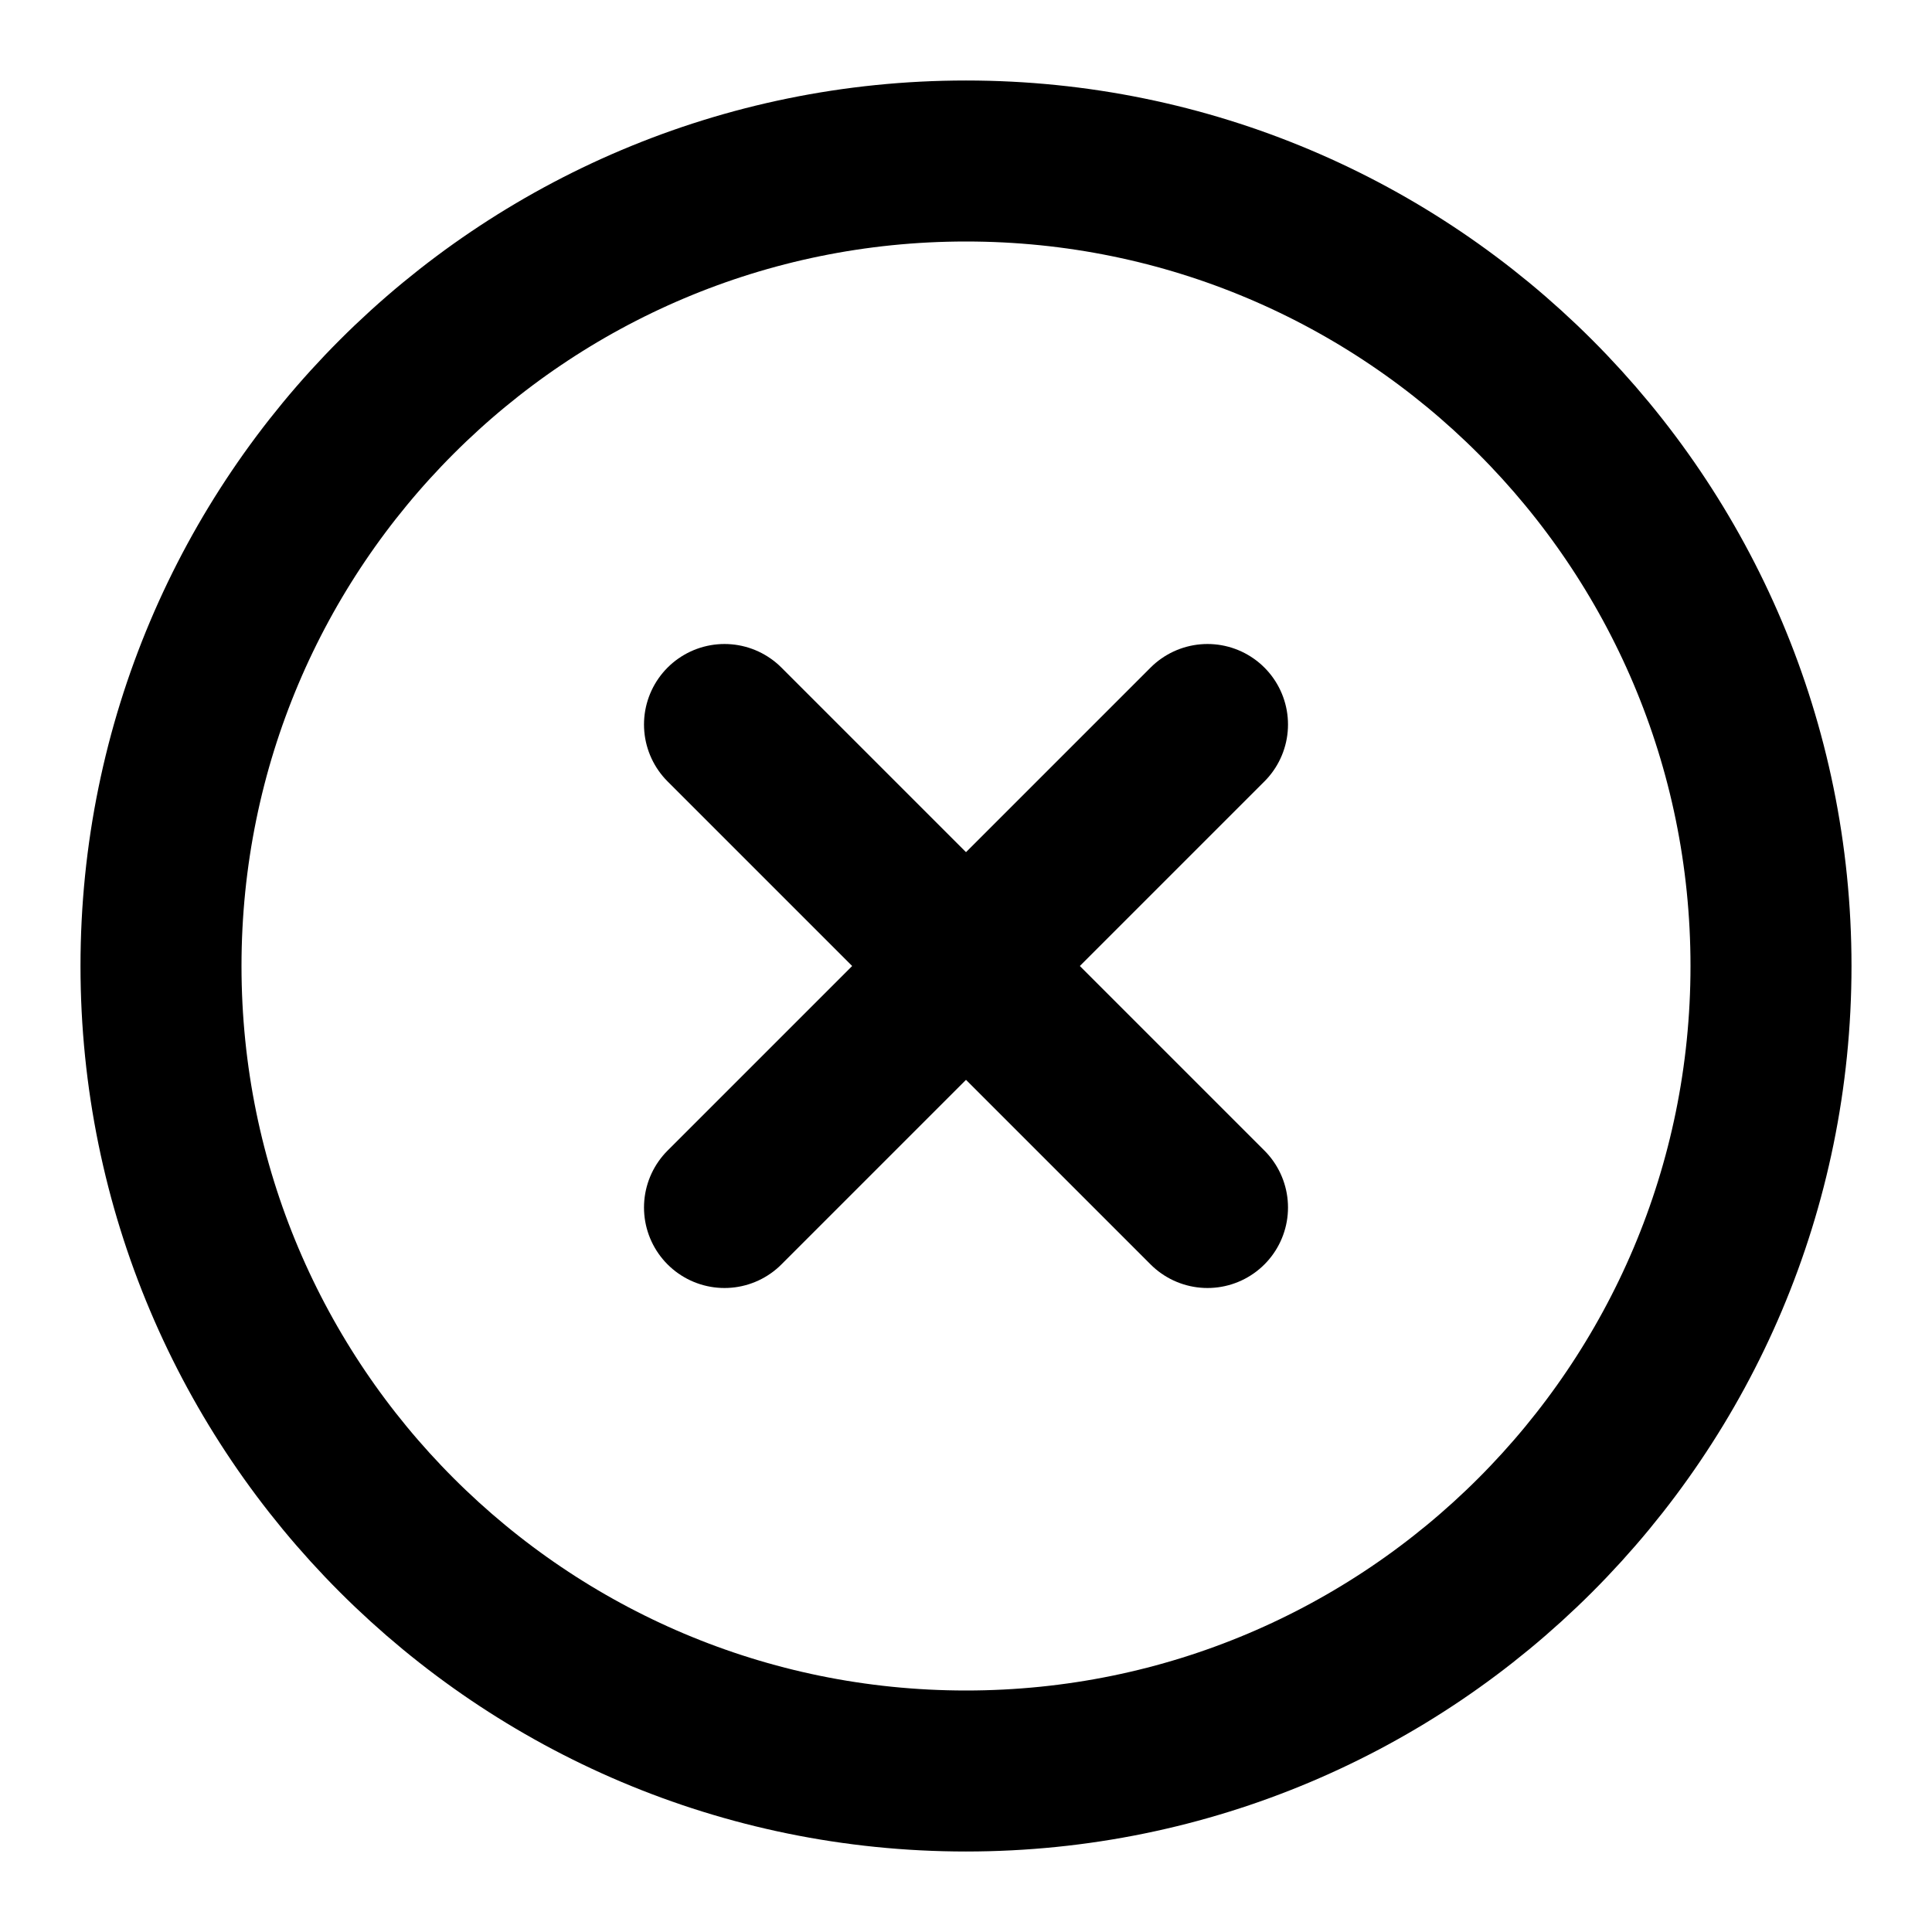
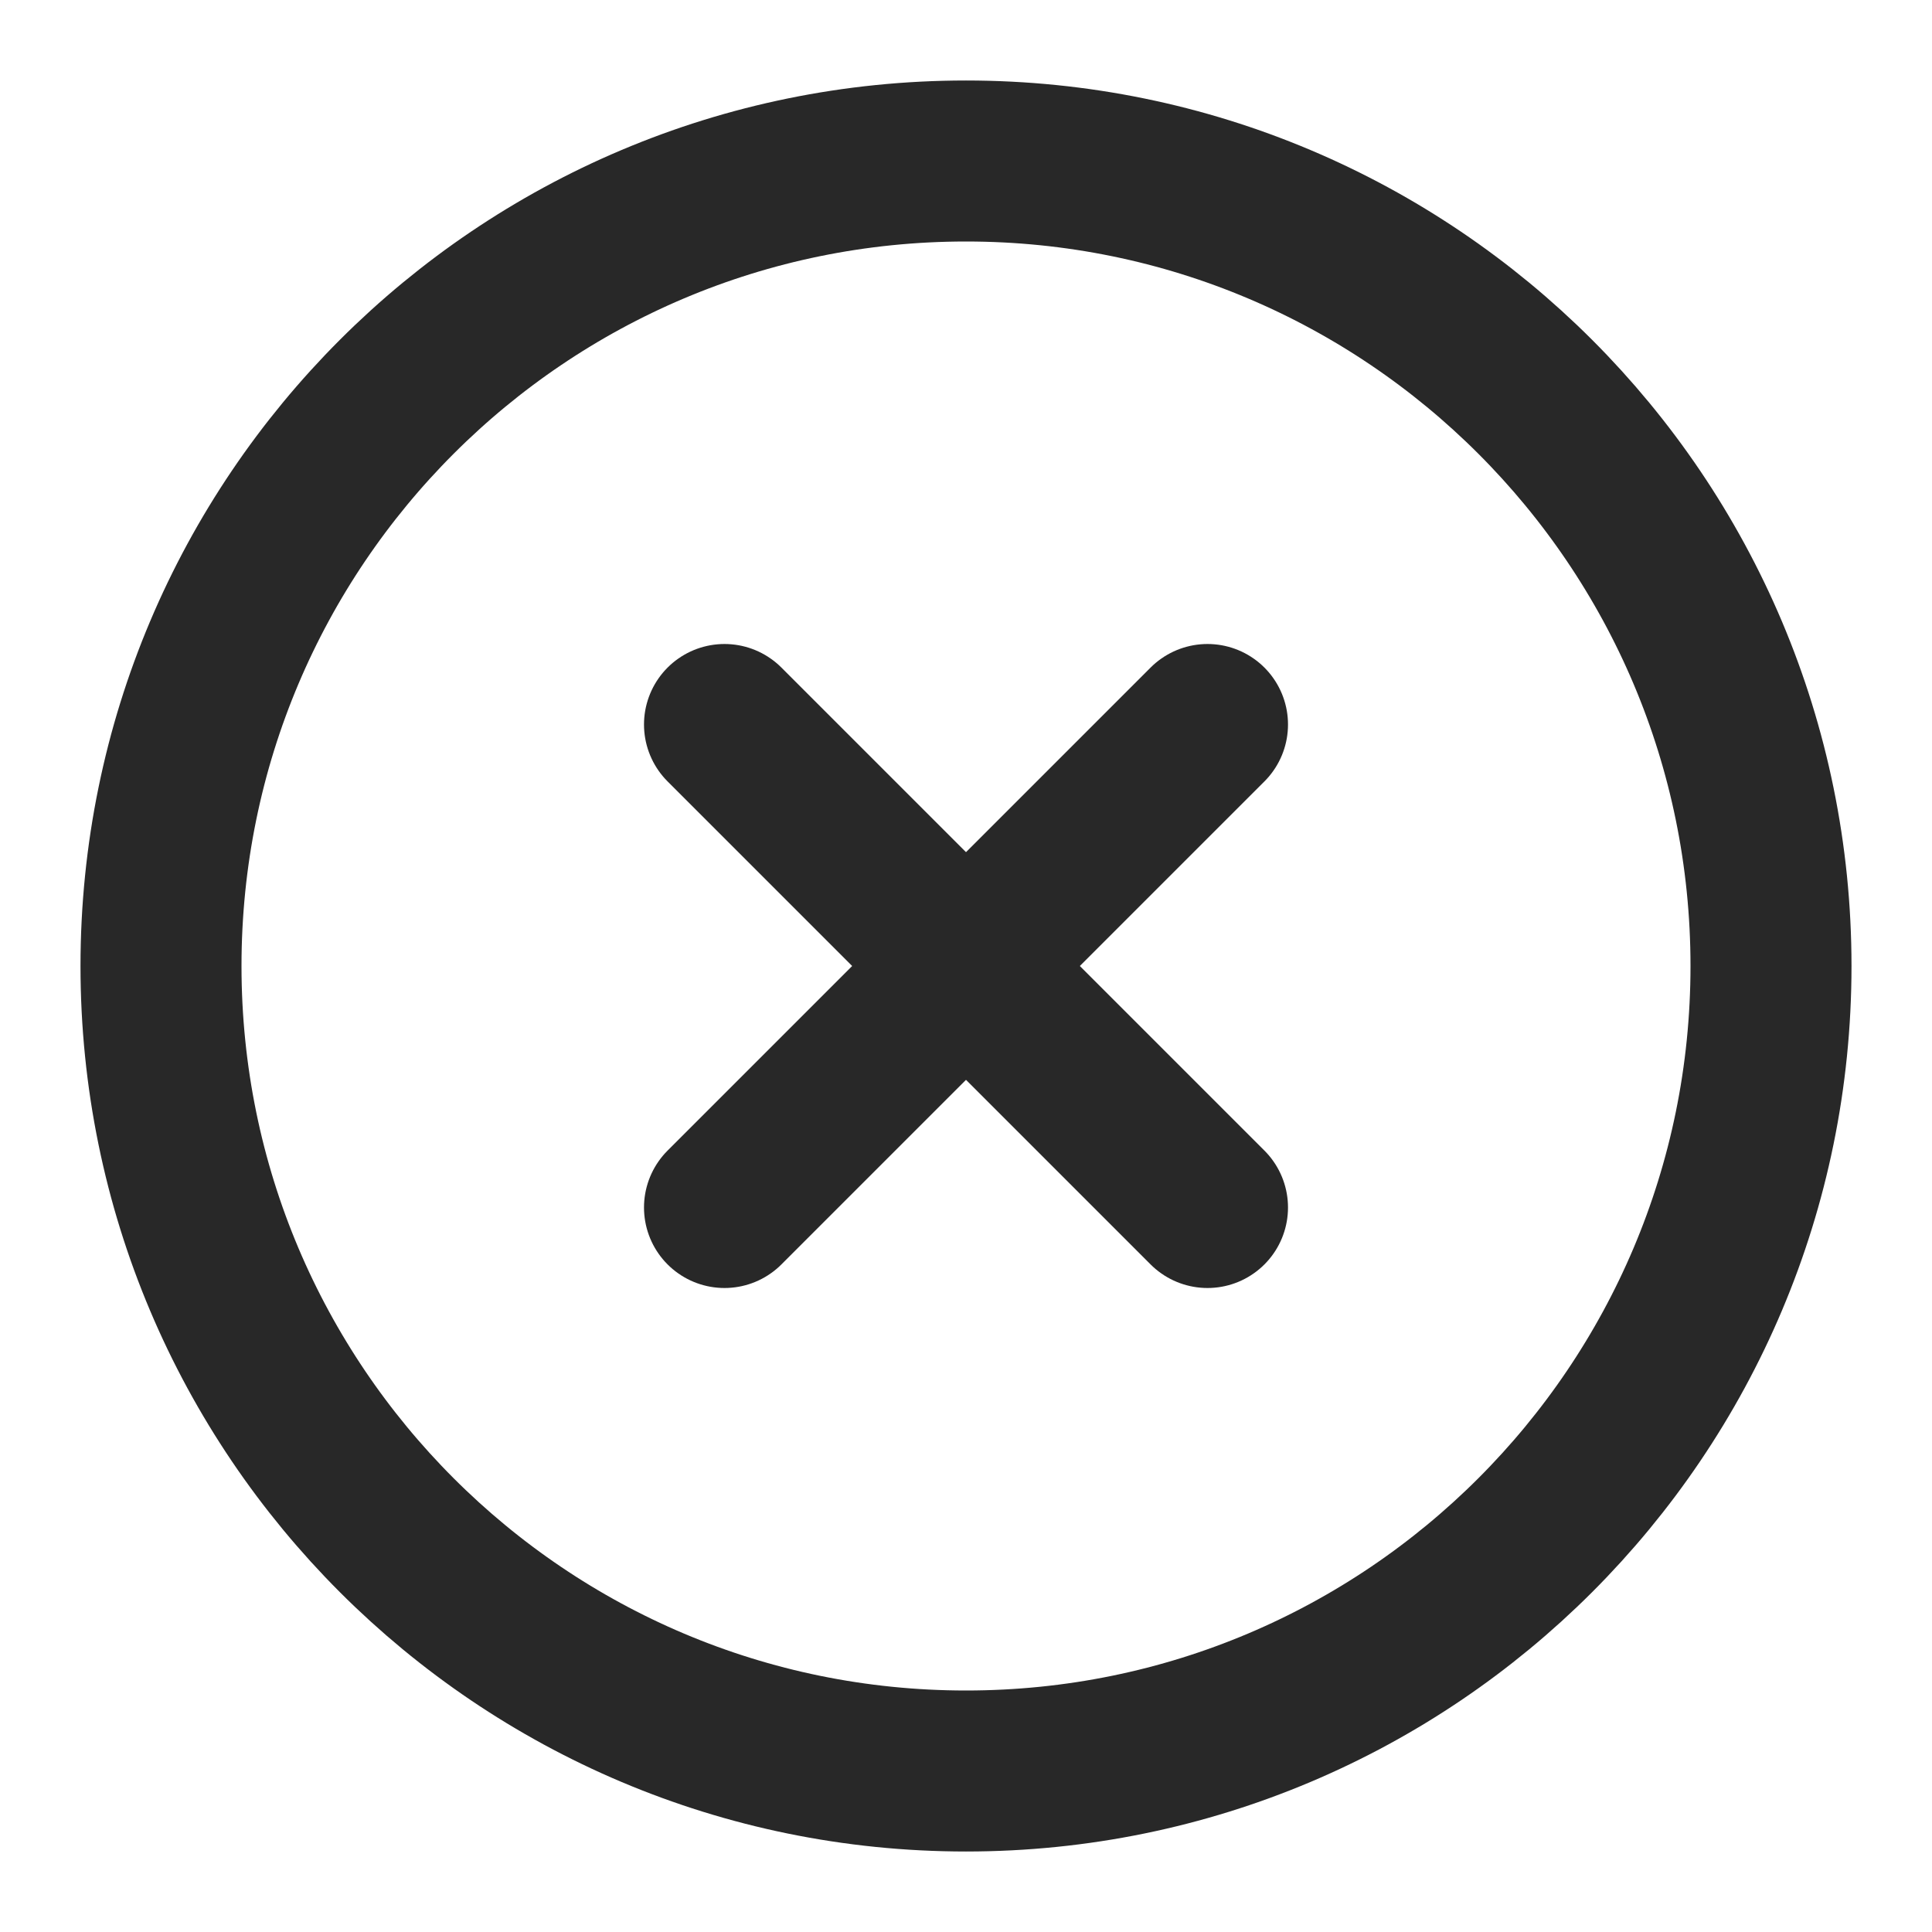
- <svg xmlns="http://www.w3.org/2000/svg" width="24" height="24" viewBox="0 0 24 24" fill="none" stroke="currentColor" stroke-width="2" stroke-linecap="round" stroke-linejoin="round" class="feather feather-x-circle">
+ <svg xmlns="http://www.w3.org/2000/svg" width="24" height="24" viewBox="0 0 24 24" fill="none" stroke="#282828" stroke-width="2" stroke-linecap="round" stroke-linejoin="round" class="feather feather-x-circle">
  <circle cx="12" cy="12" r="10" />
  <line x1="15" y1="9" x2="9" y2="15" />
  <line x1="9" y1="9" x2="15" y2="15" />
</svg>
